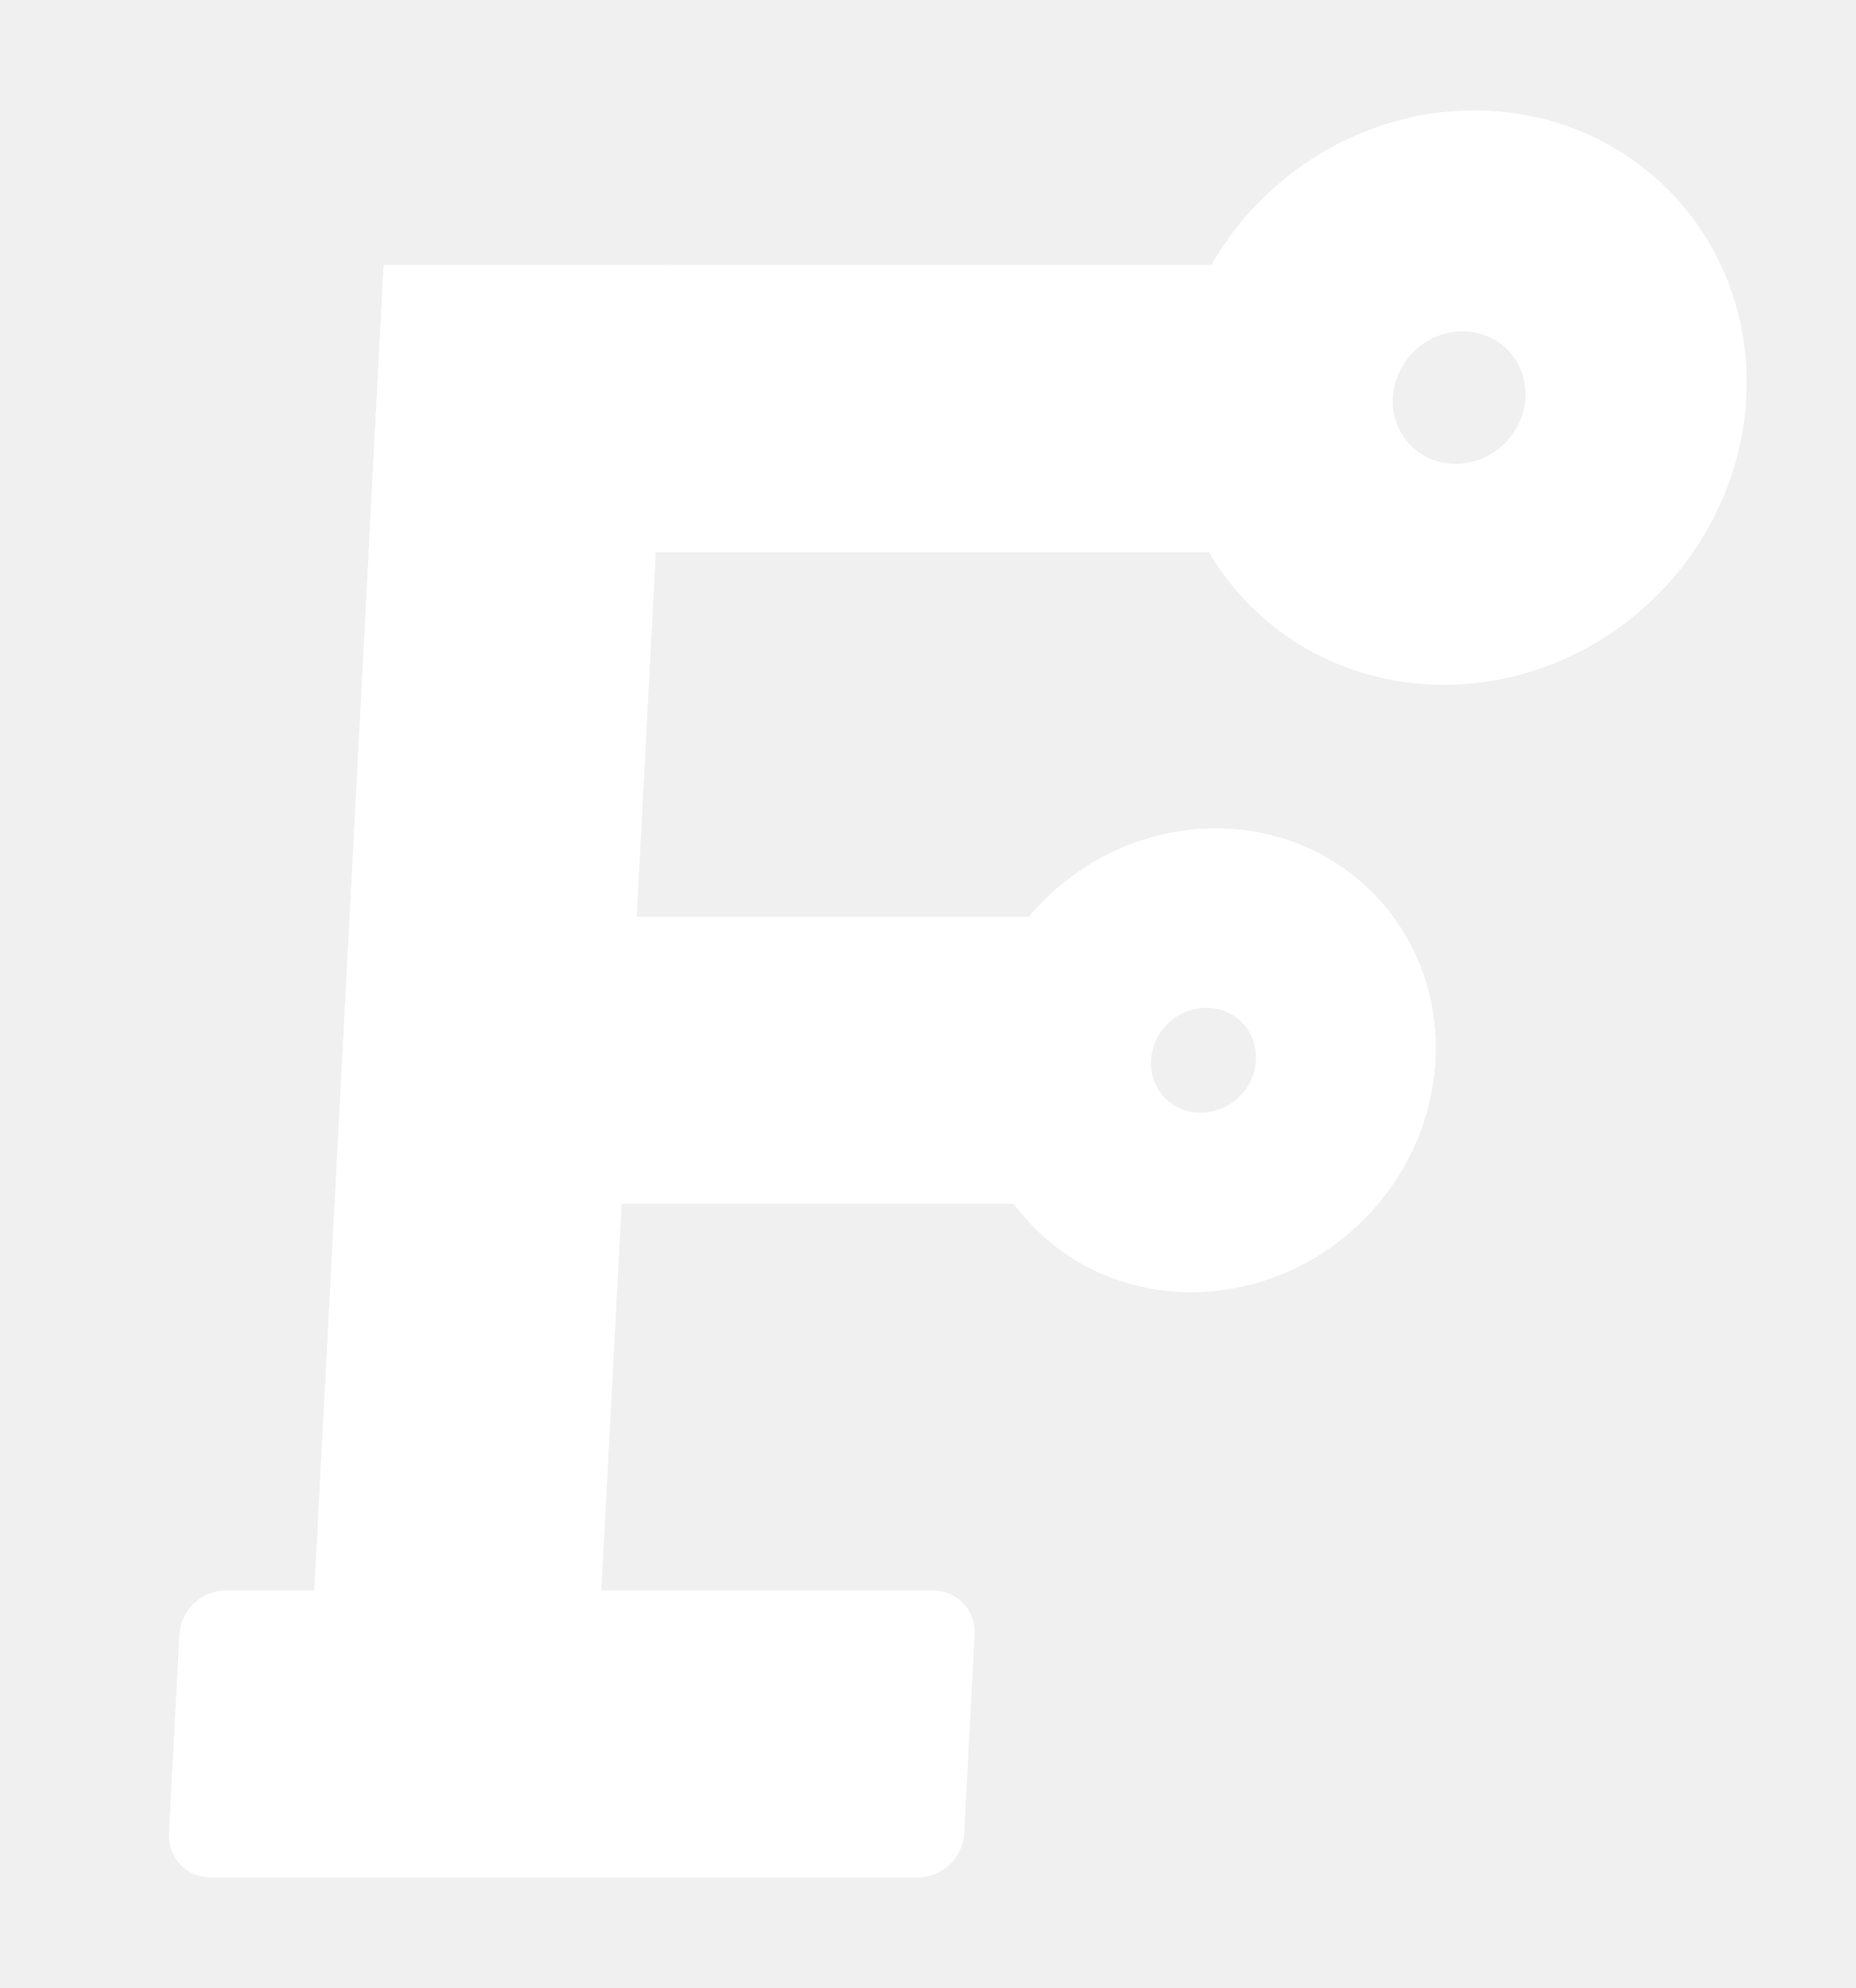
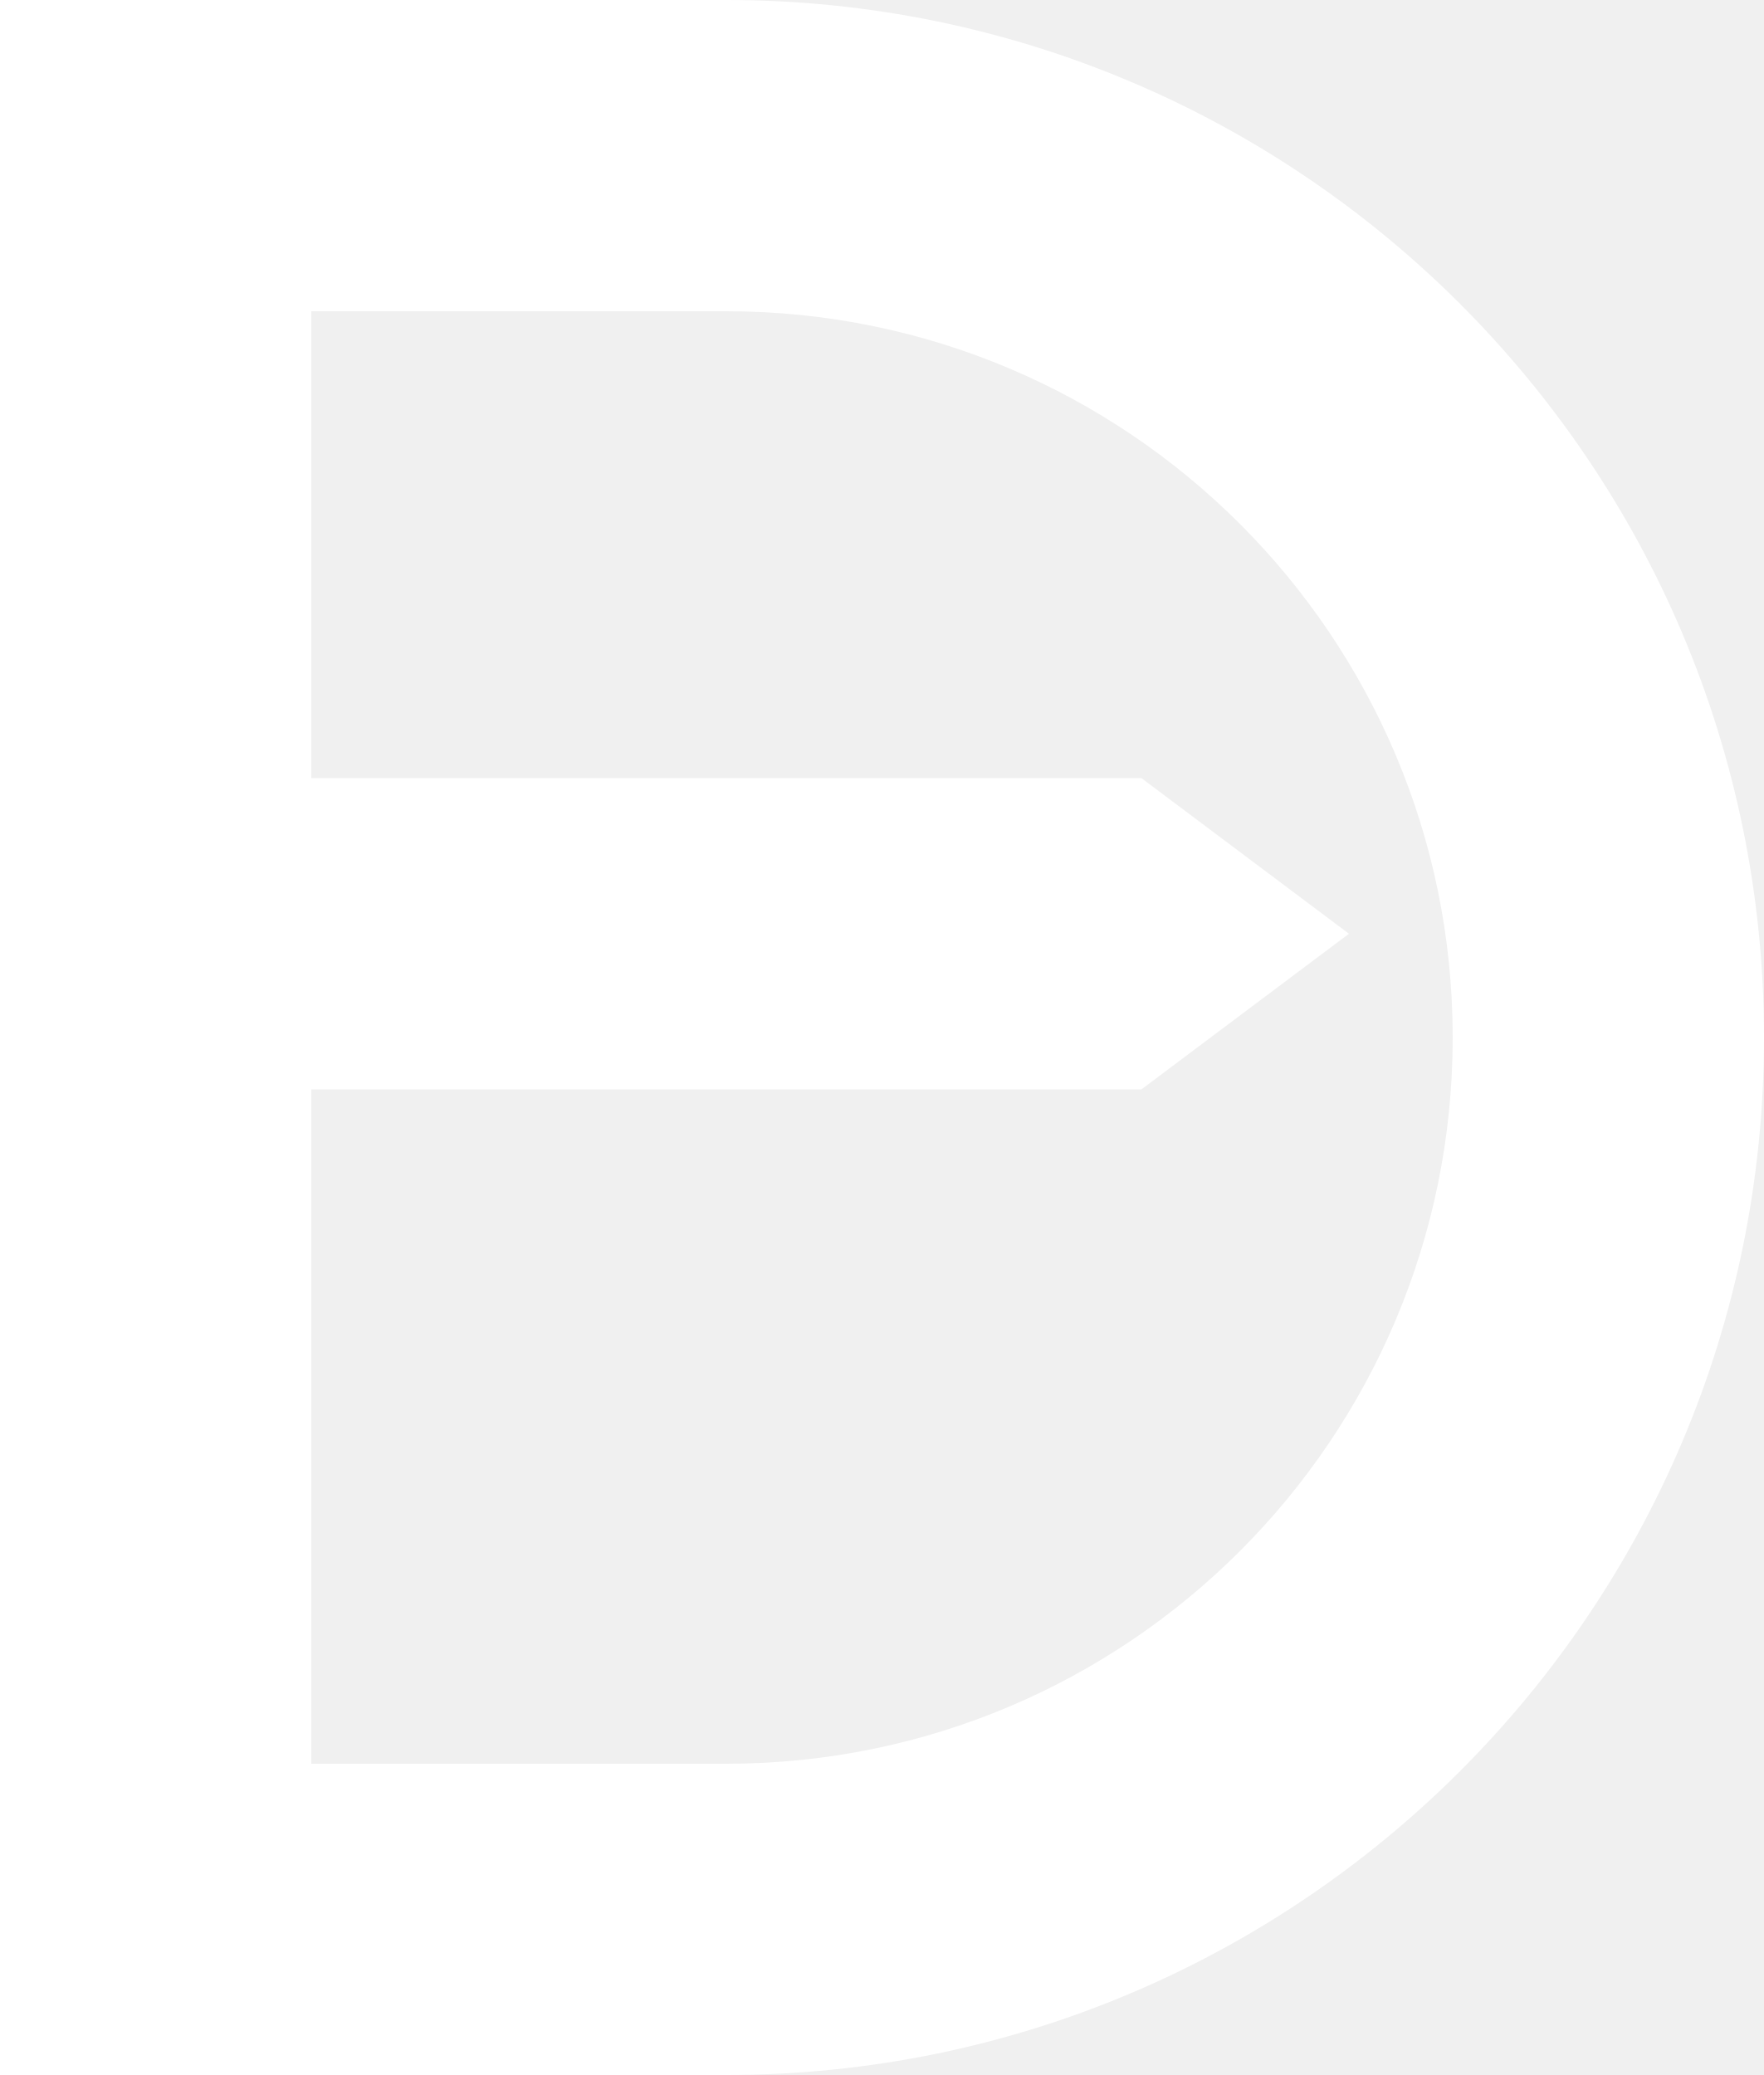
- <svg xmlns="http://www.w3.org/2000/svg" viewBox="0 0 168 180">
-   <g transform="skewX(-3)">
-     <defs>
-       <mask id="fm3">
-         <rect x="0" y="0" width="168" height="180" fill="#fff" />
-         <g fill="#000">
-           <circle cx="134" cy="36" r="6" />
-           <circle cx="114" cy="96" r="4.75" />
-         </g>
-       </mask>
-     </defs>
-     <g fill="#ffffff" mask="url(#fm3)">
-       <rect x="36" y="24" width="26" height="134" />
-       <rect x="36" y="24" width="98" height="26" />
-       <rect x="60" y="83" width="54" height="26" />
-       <rect x="24" y="144" width="72" height="26" rx="4" />
-       <circle cx="134" cy="36" r="26" />
-       <circle cx="114" cy="96" r="21" />
-     </g>
-   </g>
+ <svg xmlns="http://www.w3.org/2000/svg" viewBox="0 0 136 160">
+   <path fill="#ffffff" fill-rule="evenodd" d="M0 0H56A80 80 0 0 1 56 160H0ZM24 24H56A56 56 0 0 1 56 136H24Z" />
+   <path fill="#ffffff" d="M24 60H88L104 72L88 84H24Z" />
</svg>
